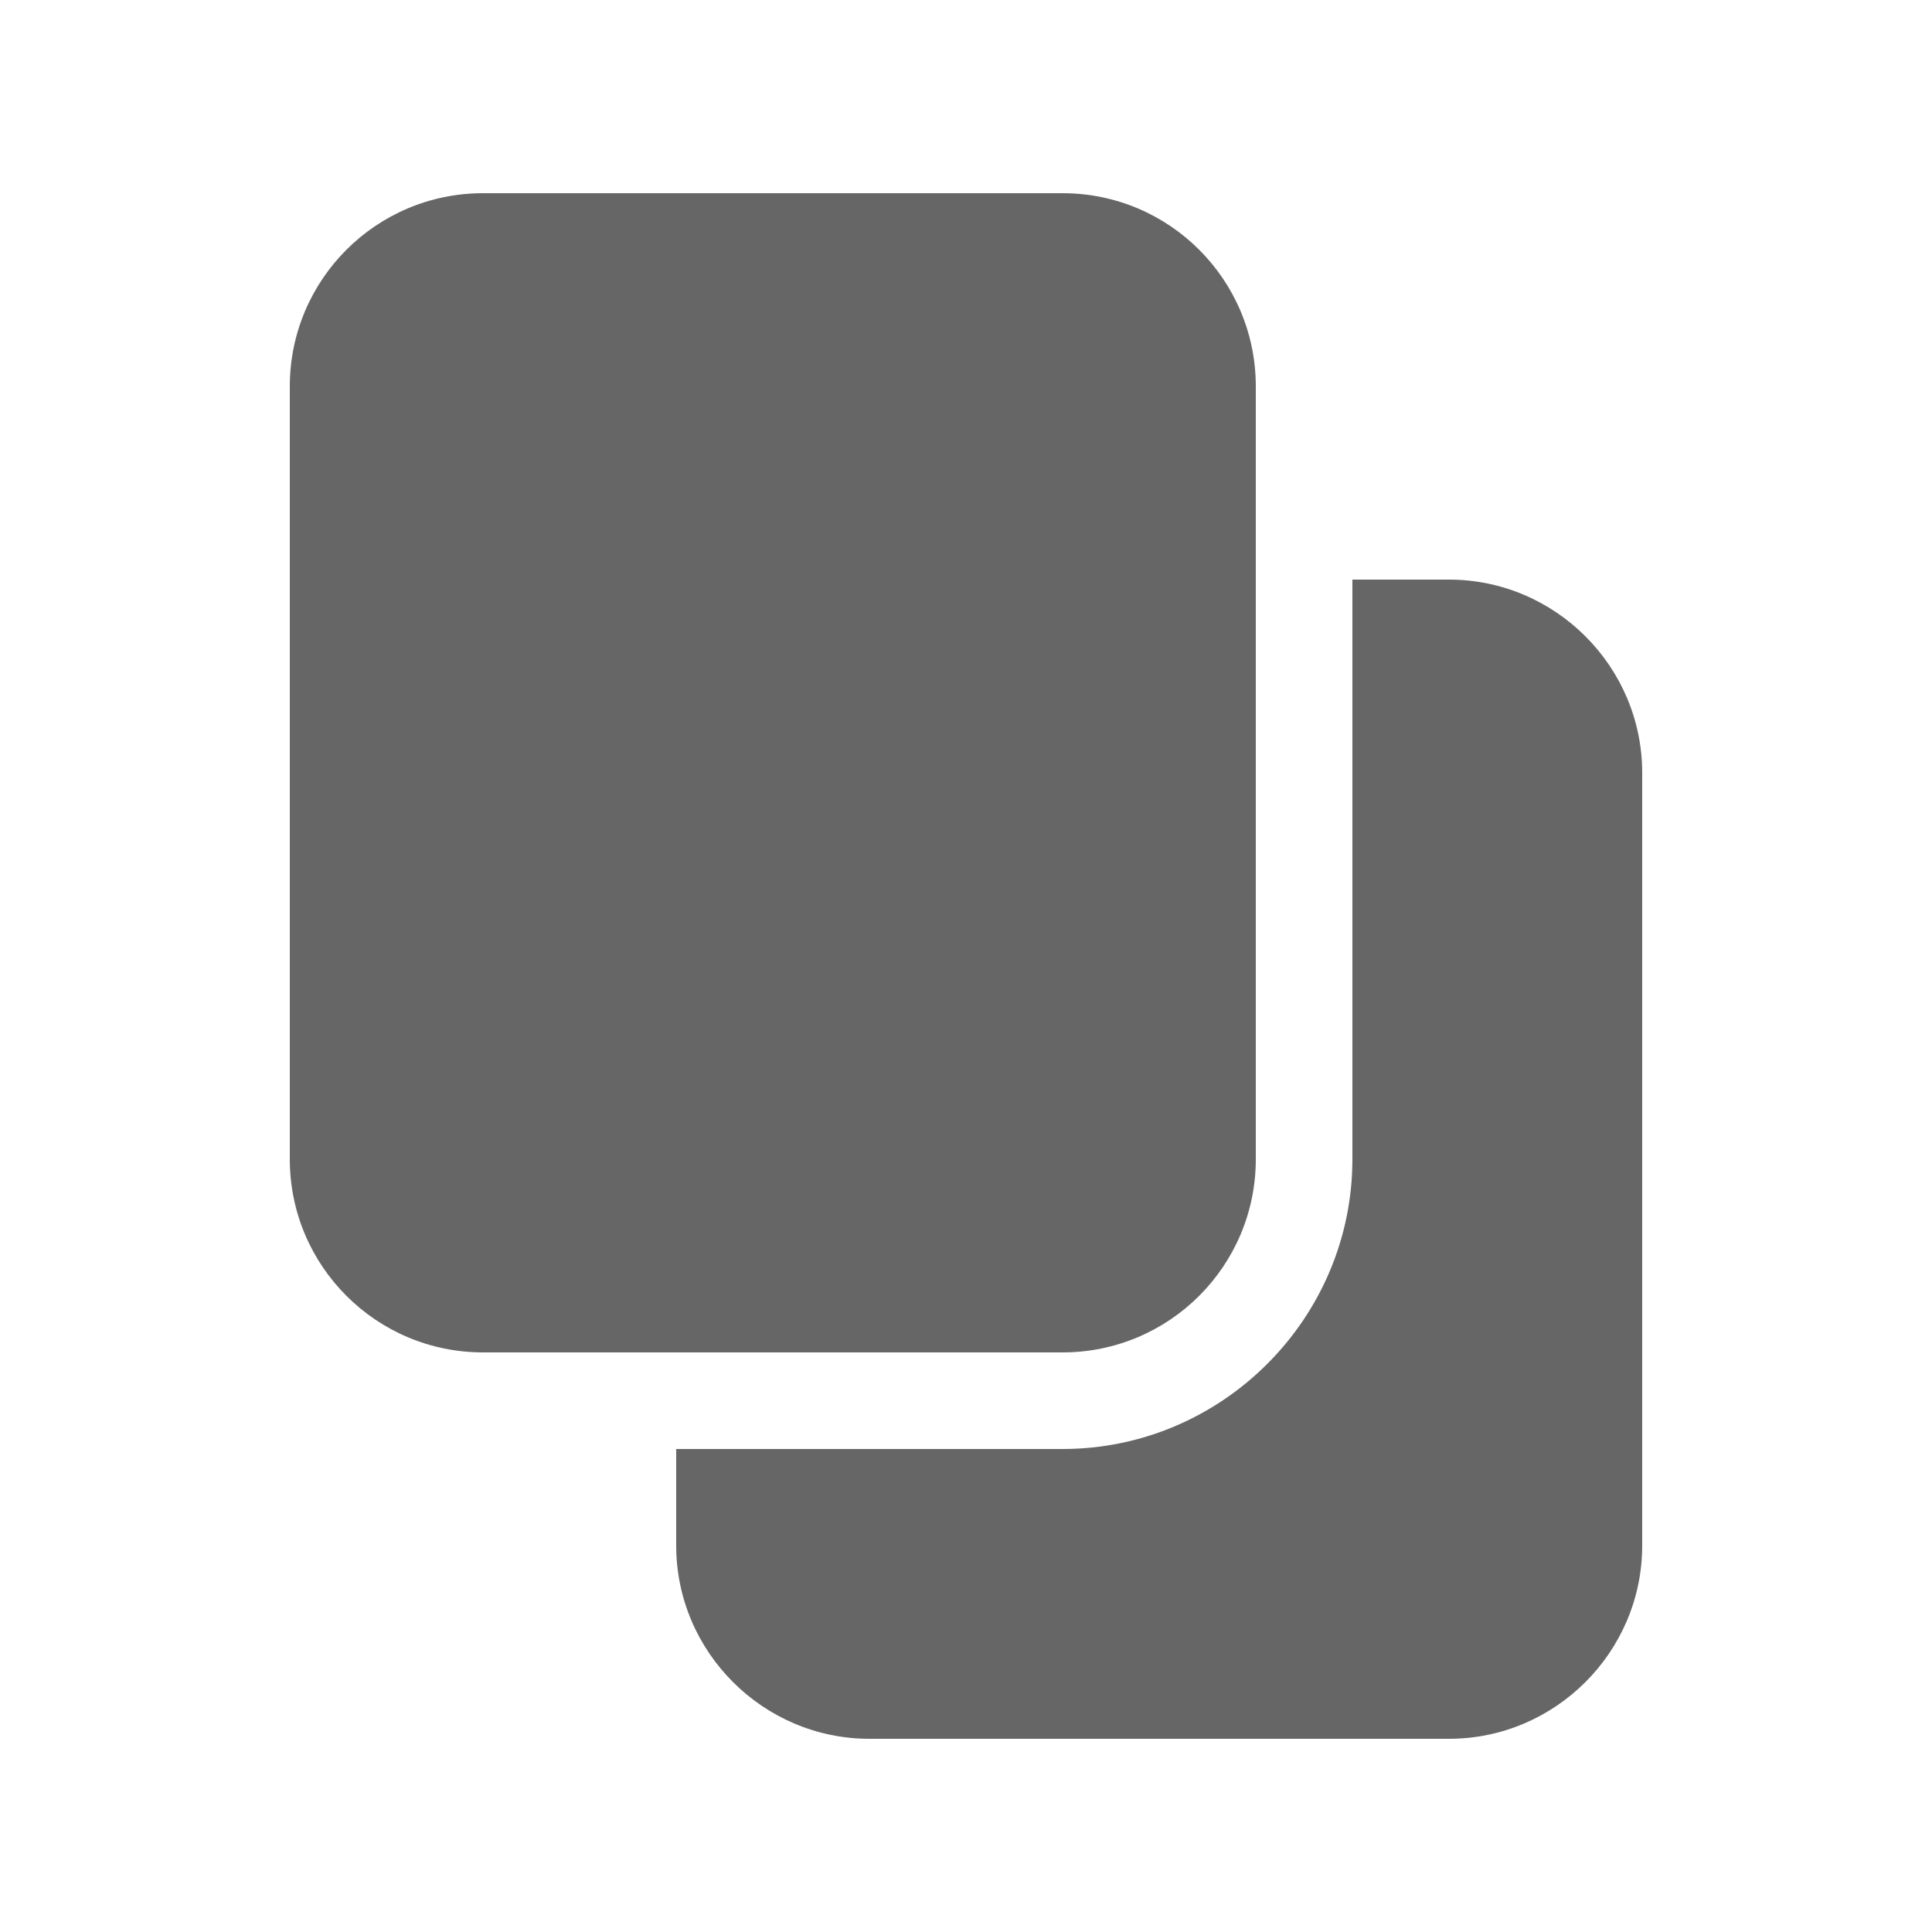
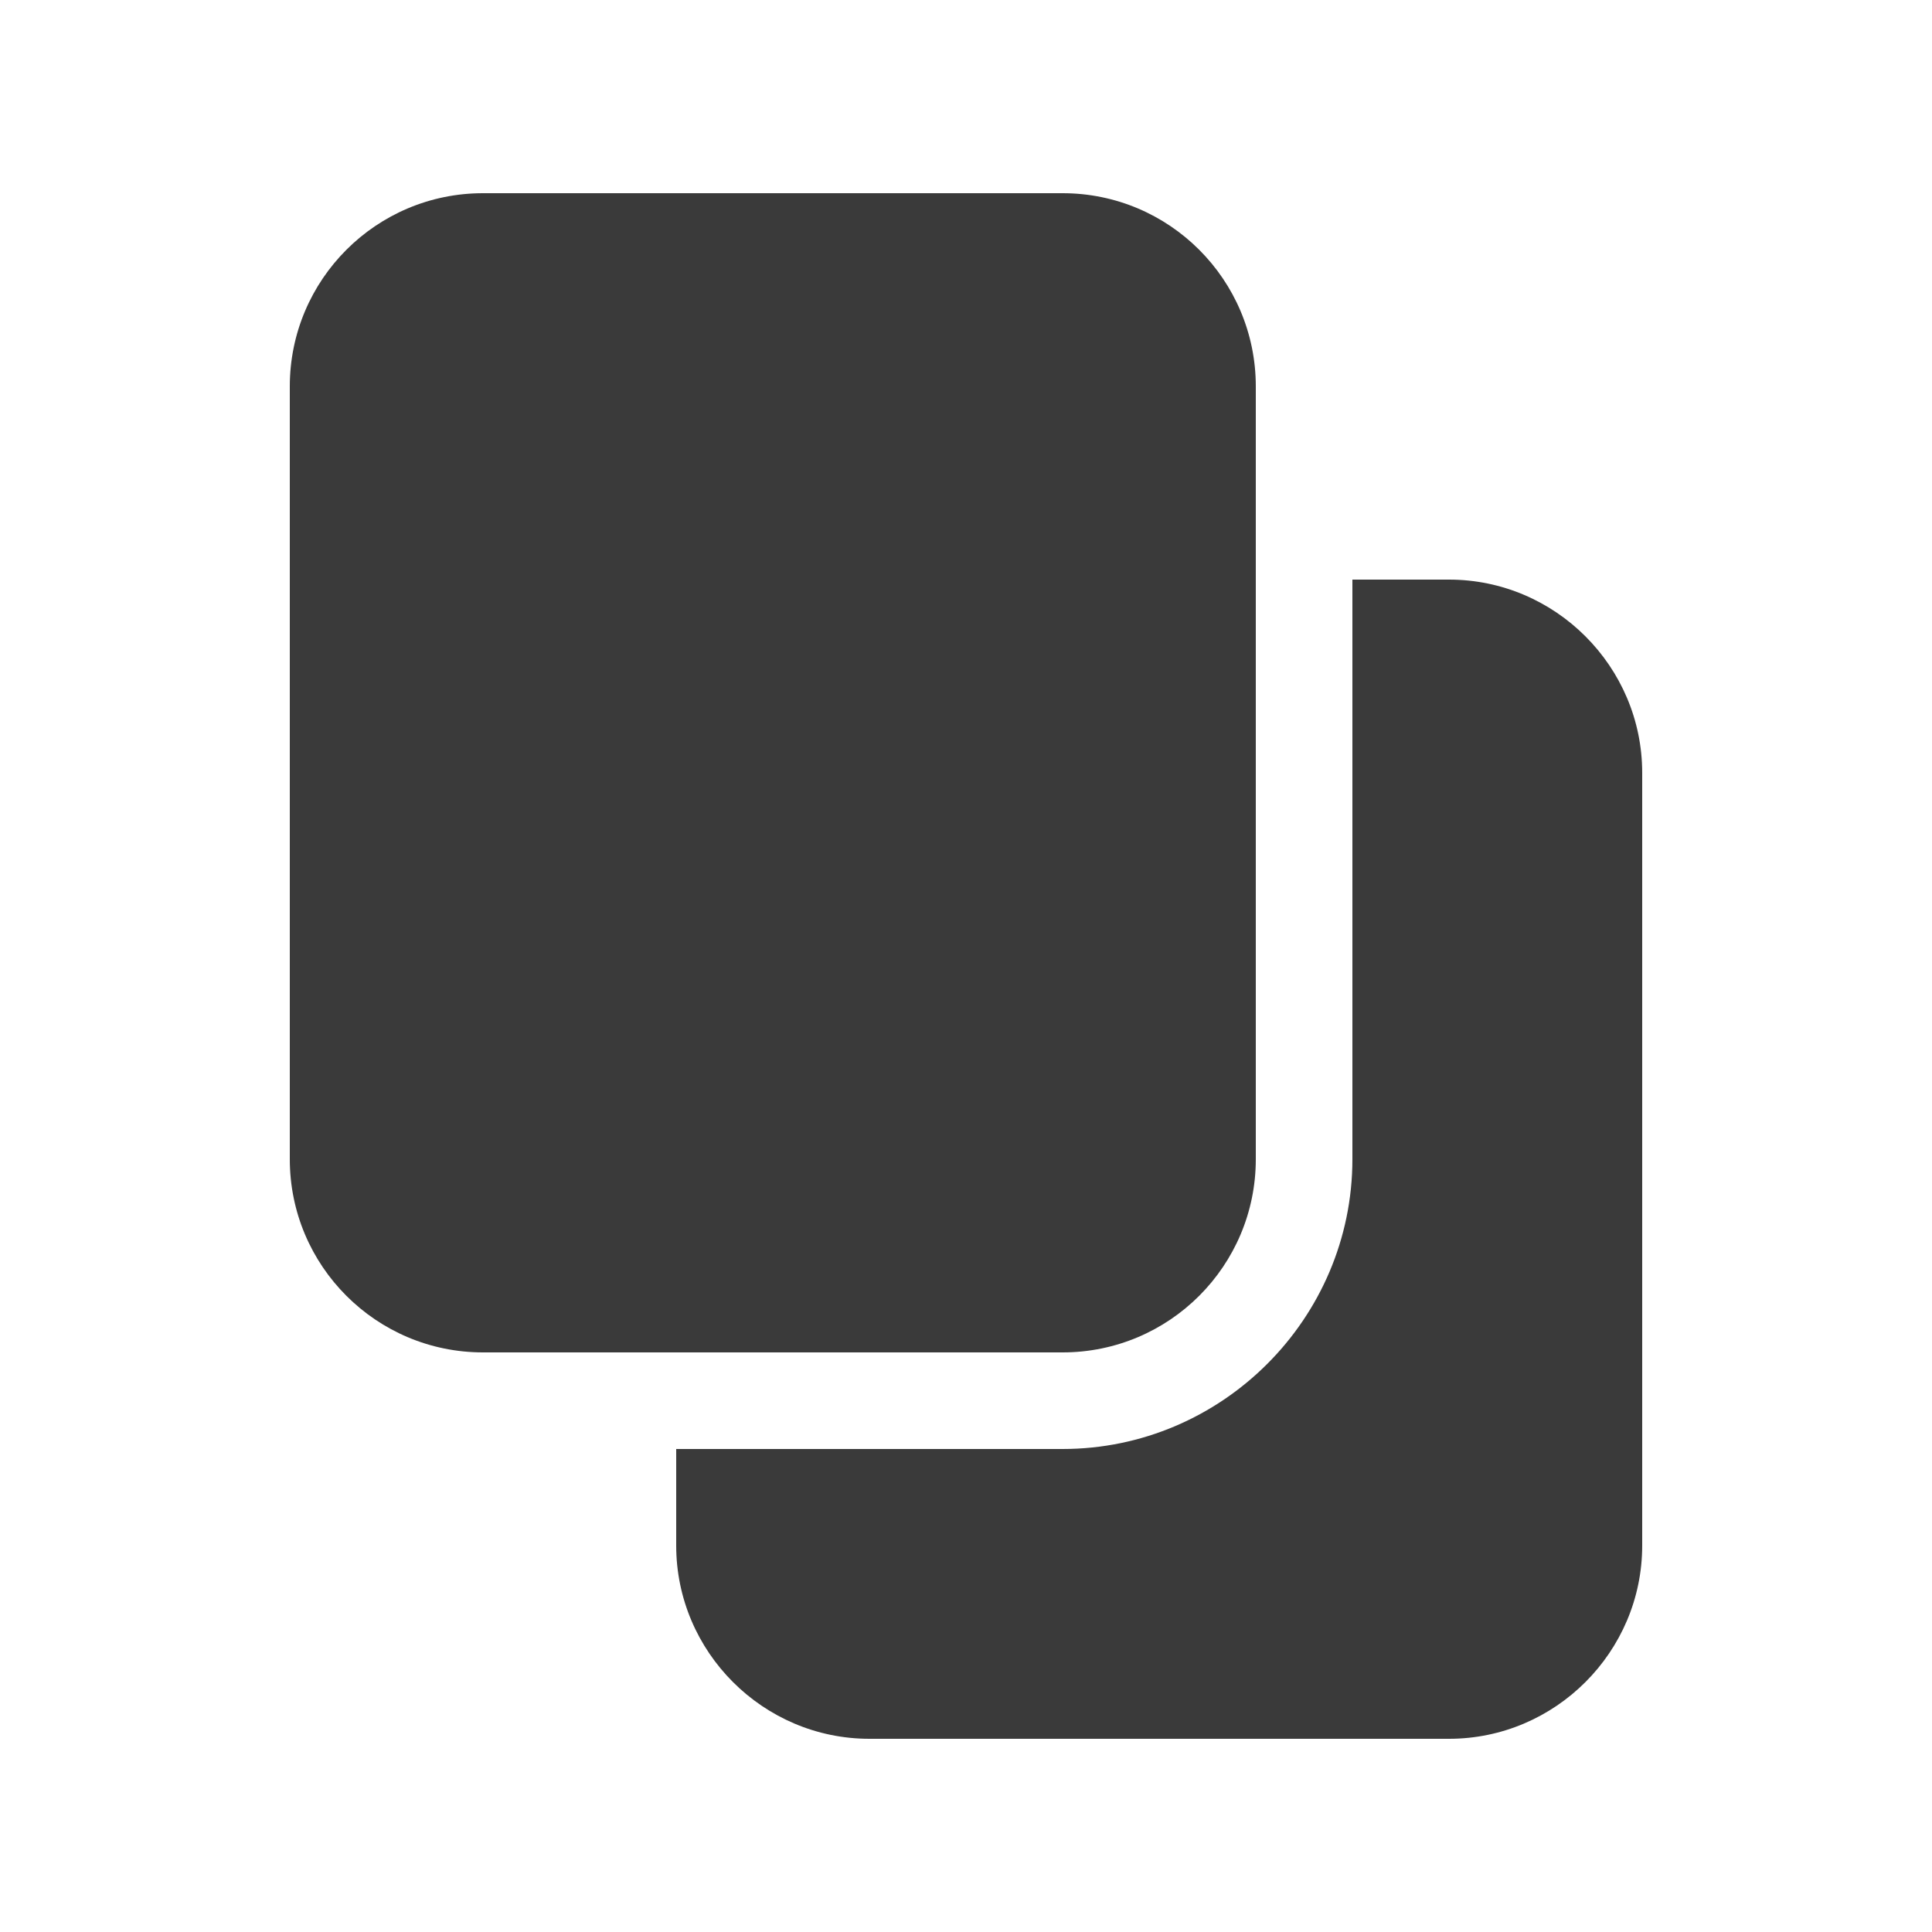
<svg xmlns="http://www.w3.org/2000/svg" id="_레이어_1" data-name="레이어 1" viewBox="0 0 20 20">
  <defs>
    <style>
      .cls-1 {
-         fill: #666;
+         fill: #3a3a3a;
        stroke-width: 0px;
      }
    </style>
  </defs>
  <rect class="cls-1" x="3" y="2" width="10" height="12" rx="2" ry="2" />
  <path class="cls-1" d="M15,6h-1v6c0,1.65-1.35,3-3,3h-4v1c0,1.1.9,2,2,2h6c1.1,0,2-.9,2-2v-8c0-1.1-.9-2-2-2Z" />
</svg>
